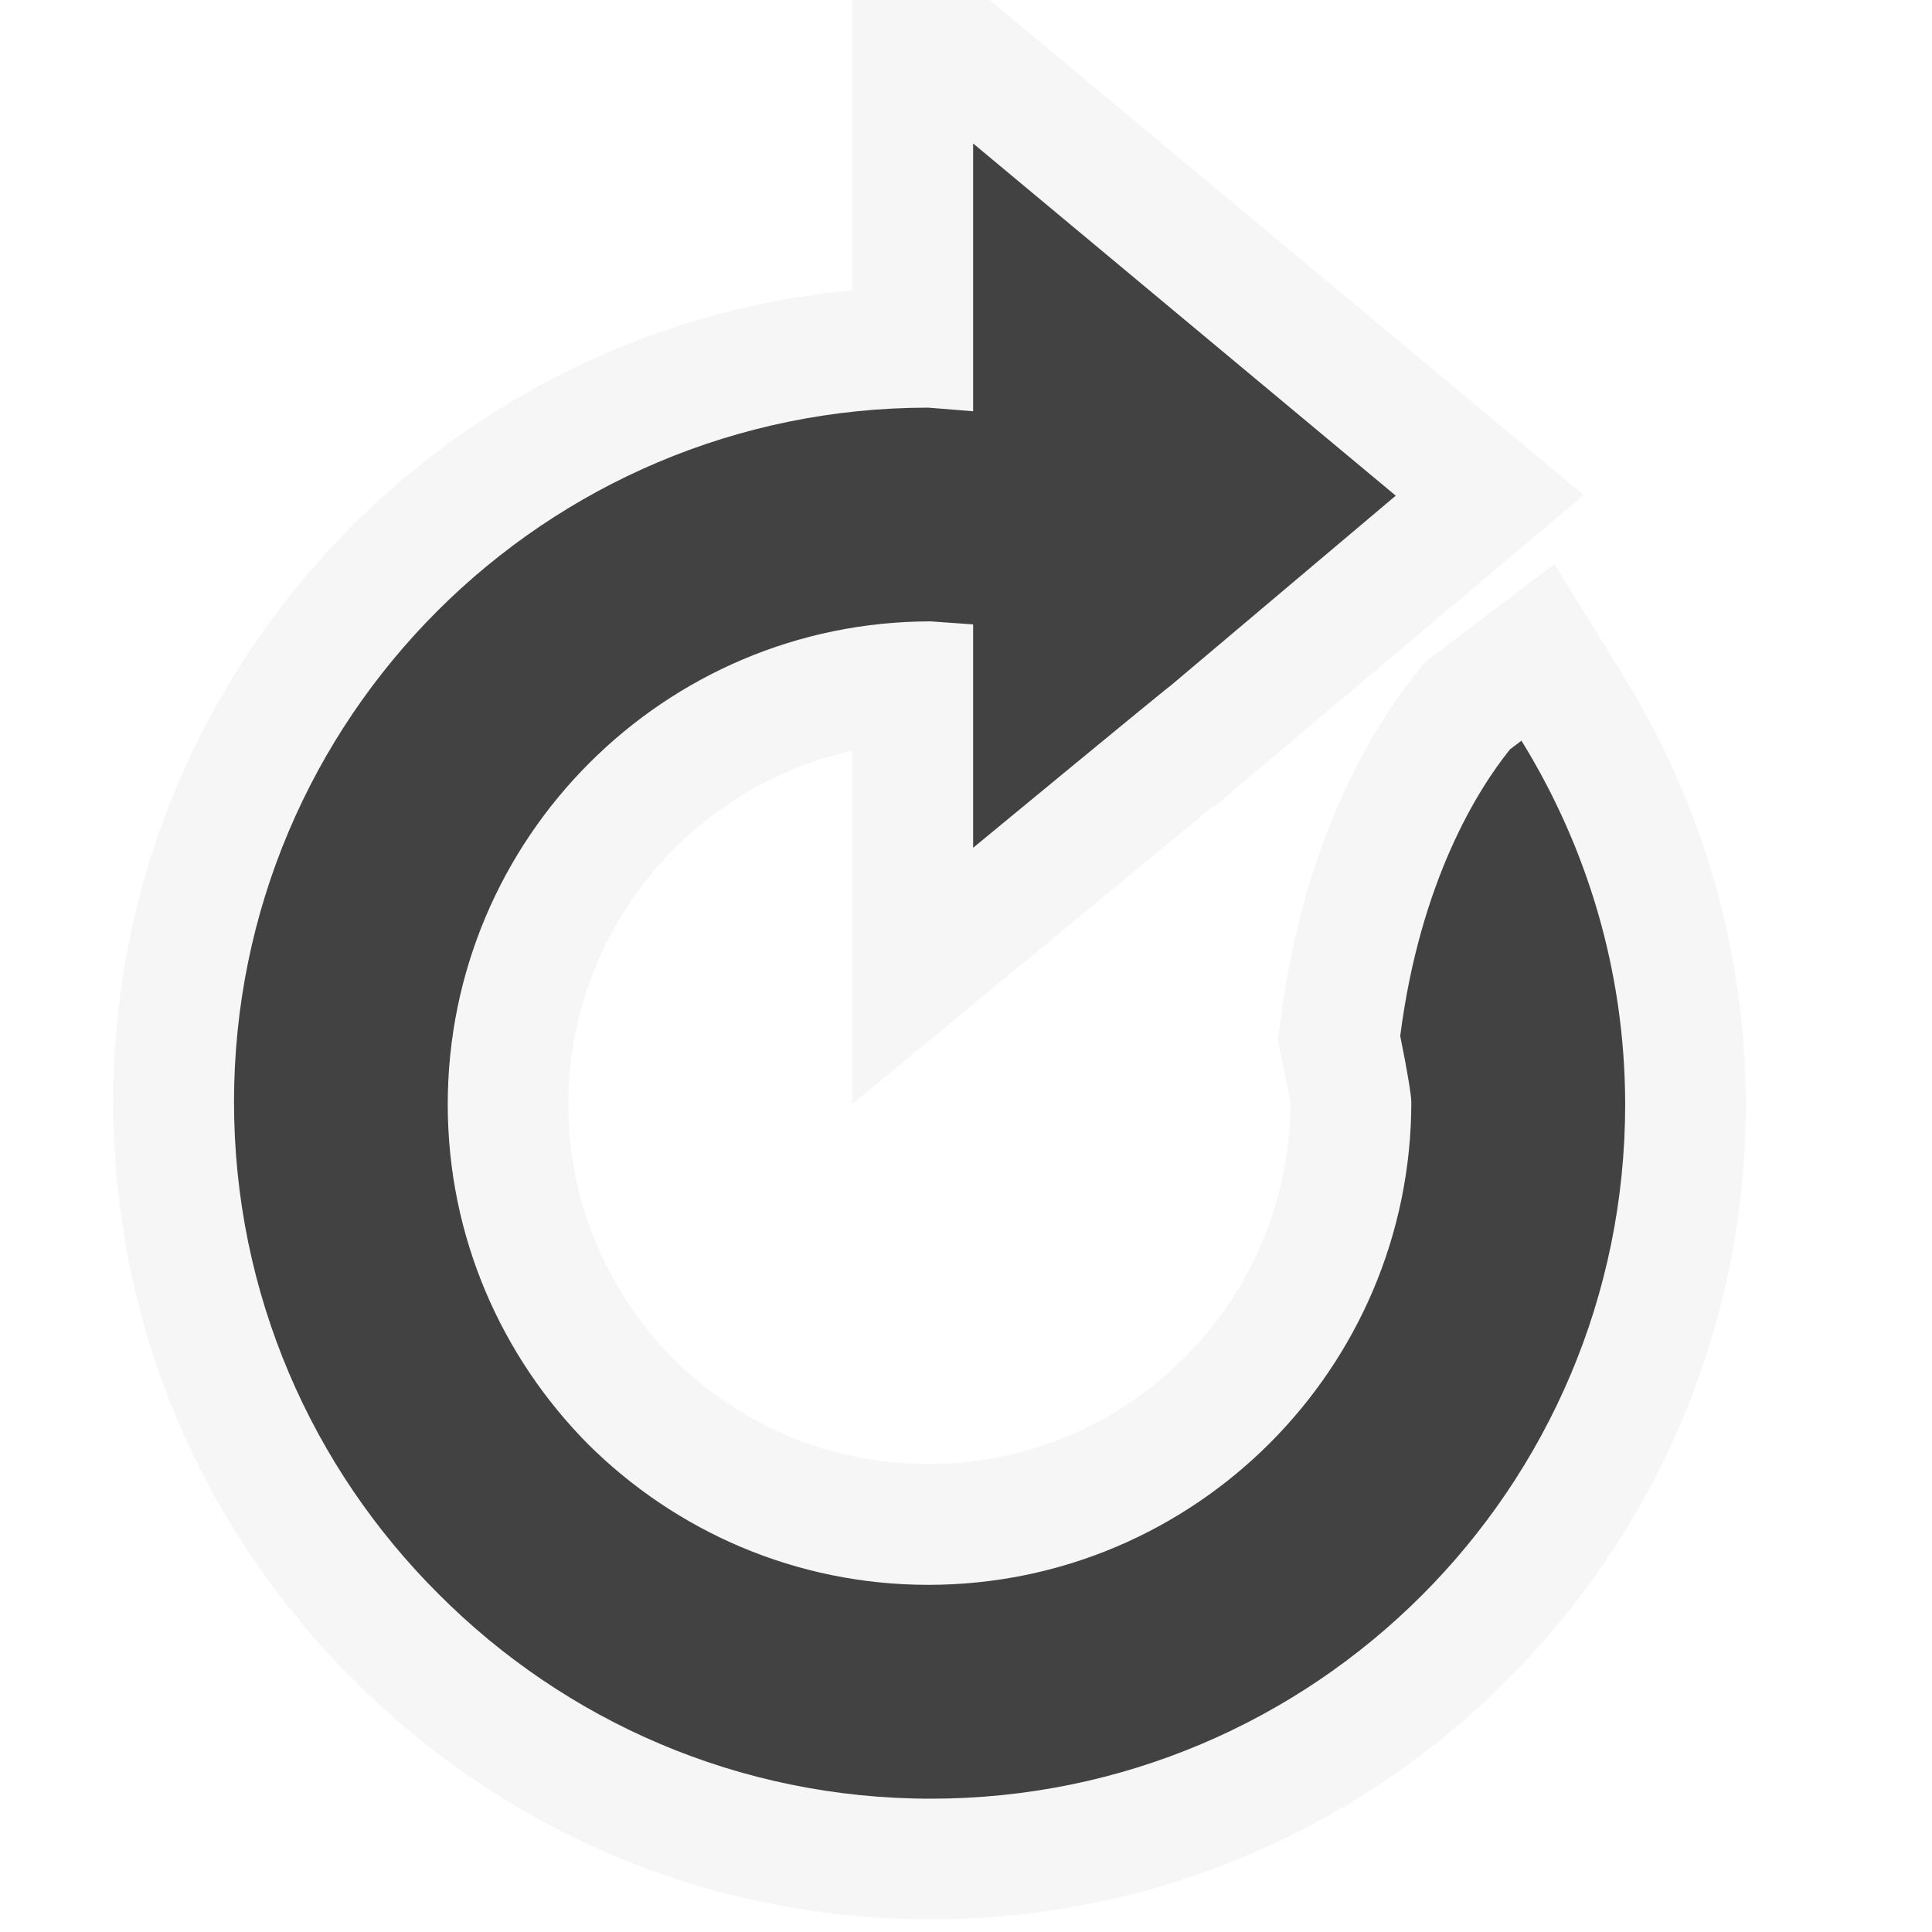
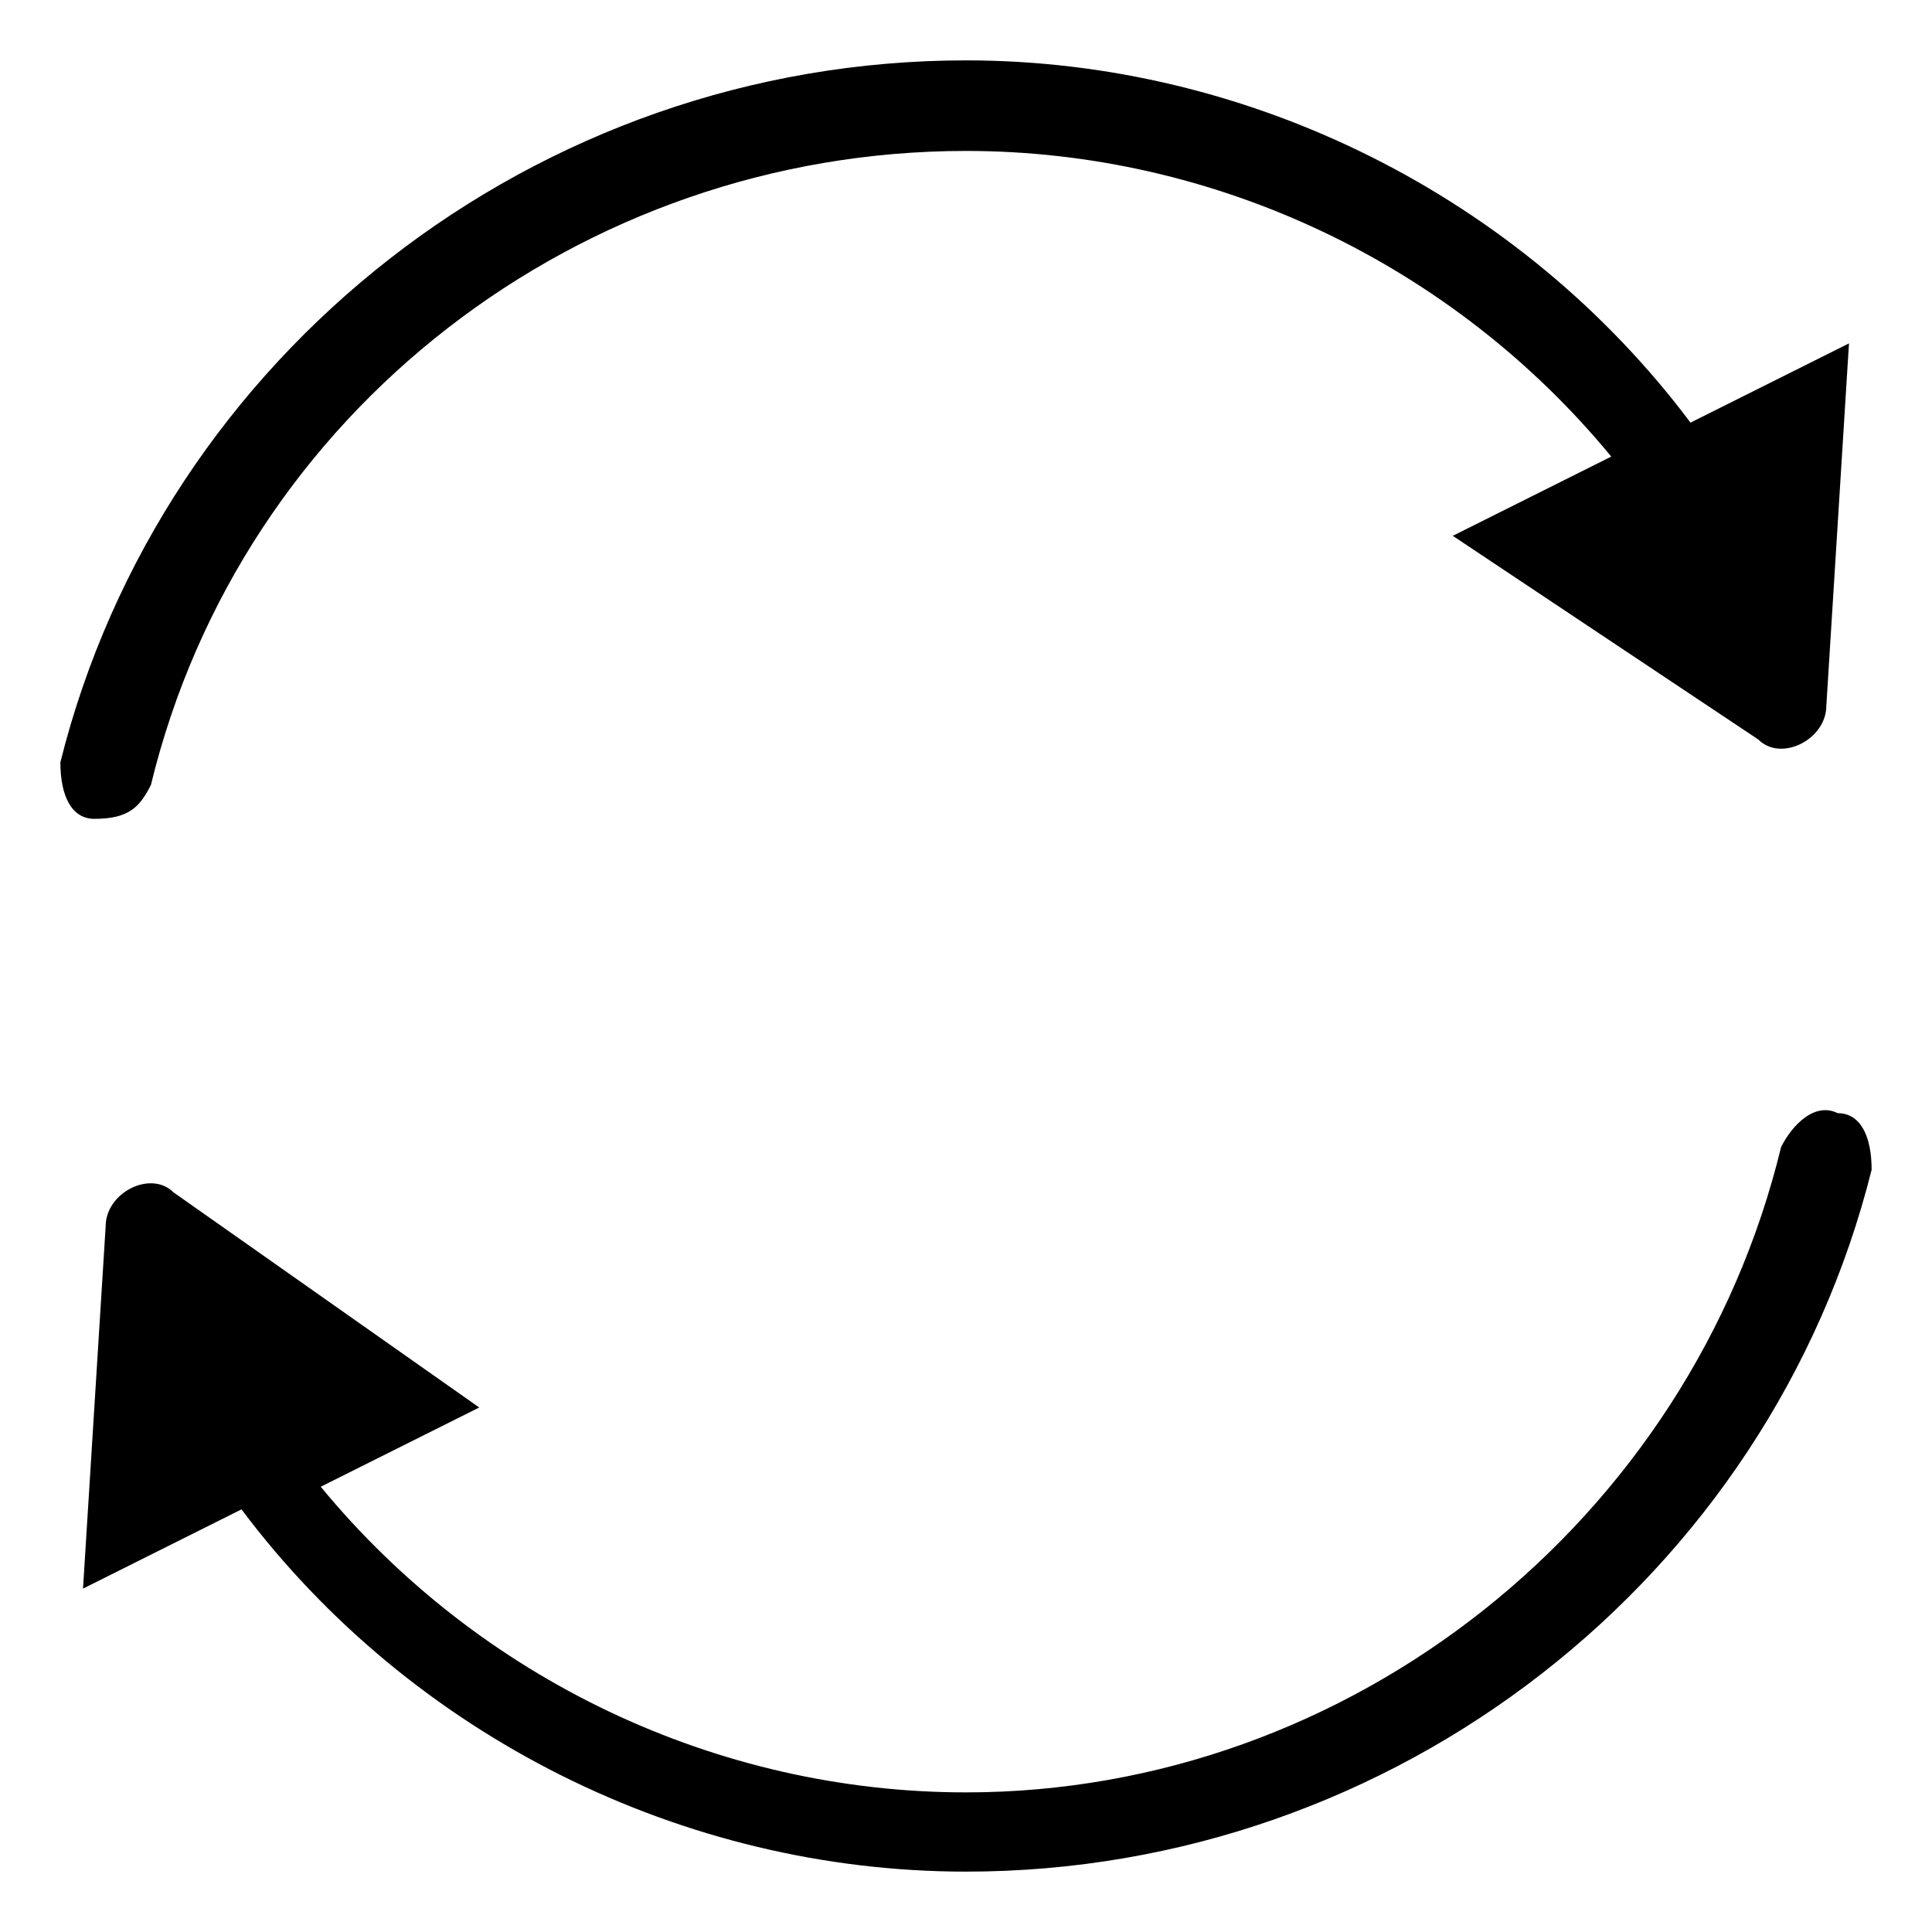
- <svg xmlns="http://www.w3.org/2000/svg" width="16" height="16">
-   <path d="M13.451 5.609l-.579-.939-1.068.812-.076.094c-.335.415-.927 1.341-1.124 2.876l-.021.165.033.163.071.345c0 1.654-1.346 3-3 3-.795 0-1.545-.311-2.107-.868-.563-.567-.873-1.317-.873-2.111 0-1.431 1.007-2.632 2.351-2.929v2.926s2.528-2.087 2.984-2.461h.012l3.061-2.582-4.919-4.1h-1.137v2.404c-3.429.318-6.121 3.211-6.121 6.721 0 1.809.707 3.508 1.986 4.782 1.277 1.282 2.976 1.988 4.784 1.988 3.722 0 6.75-3.028 6.75-6.75 0-1.245-.349-2.468-1.007-3.536z" fill="#F6F6F6" />
-   <path d="M12.6 6.134l-.094.071c-.269.333-.746 1.096-.91 2.375.057.277.092.495.092.545 0 2.206-1.794 4-4 4-1.098 0-2.093-.445-2.817-1.164-.718-.724-1.163-1.718-1.163-2.815 0-2.206 1.794-4 4-4l.351.025v1.85s1.626-1.342 1.631-1.339l1.869-1.577-3.5-2.917v2.218l-.371-.03c-3.176 0-5.75 2.574-5.75 5.75 0 1.593.648 3.034 1.695 4.076 1.042 1.046 2.482 1.694 4.076 1.694 3.176 0 5.75-2.574 5.75-5.75-.001-1.106-.318-2.135-.859-3.012z" fill="#424242" />
+ <svg xmlns="http://www.w3.org/2000/svg" t="1564480999698" class="icon" viewBox="0 0 1024 1024" version="1.1" p-id="40357" width="16" height="16">
+   <defs>
+     <style type="text/css" />
+   </defs>
+   <path d="M50 434c6 0 6 0 0 0 18 0 24-6 30-18C128 218 308 80 512 80c132 0 258 60 342 162l-84 42L932 392c12 12 36 0 36-18l12-192-84 42C806 104 662 32 512 32 284 32 86 188 32 404c0 18 6 30 18 30zM974 590c-12-6-24 6-30 18C896 806 716 950 512 950c-132 0-258-60-342-162l84-42L92 632c-12-12-36 0-36 18L44 842l84-42C218 920 362 992 512 992c228 0 426-156 480-372 0-18-6-30-18-30z" fill="" p-id="40358" />
</svg>
